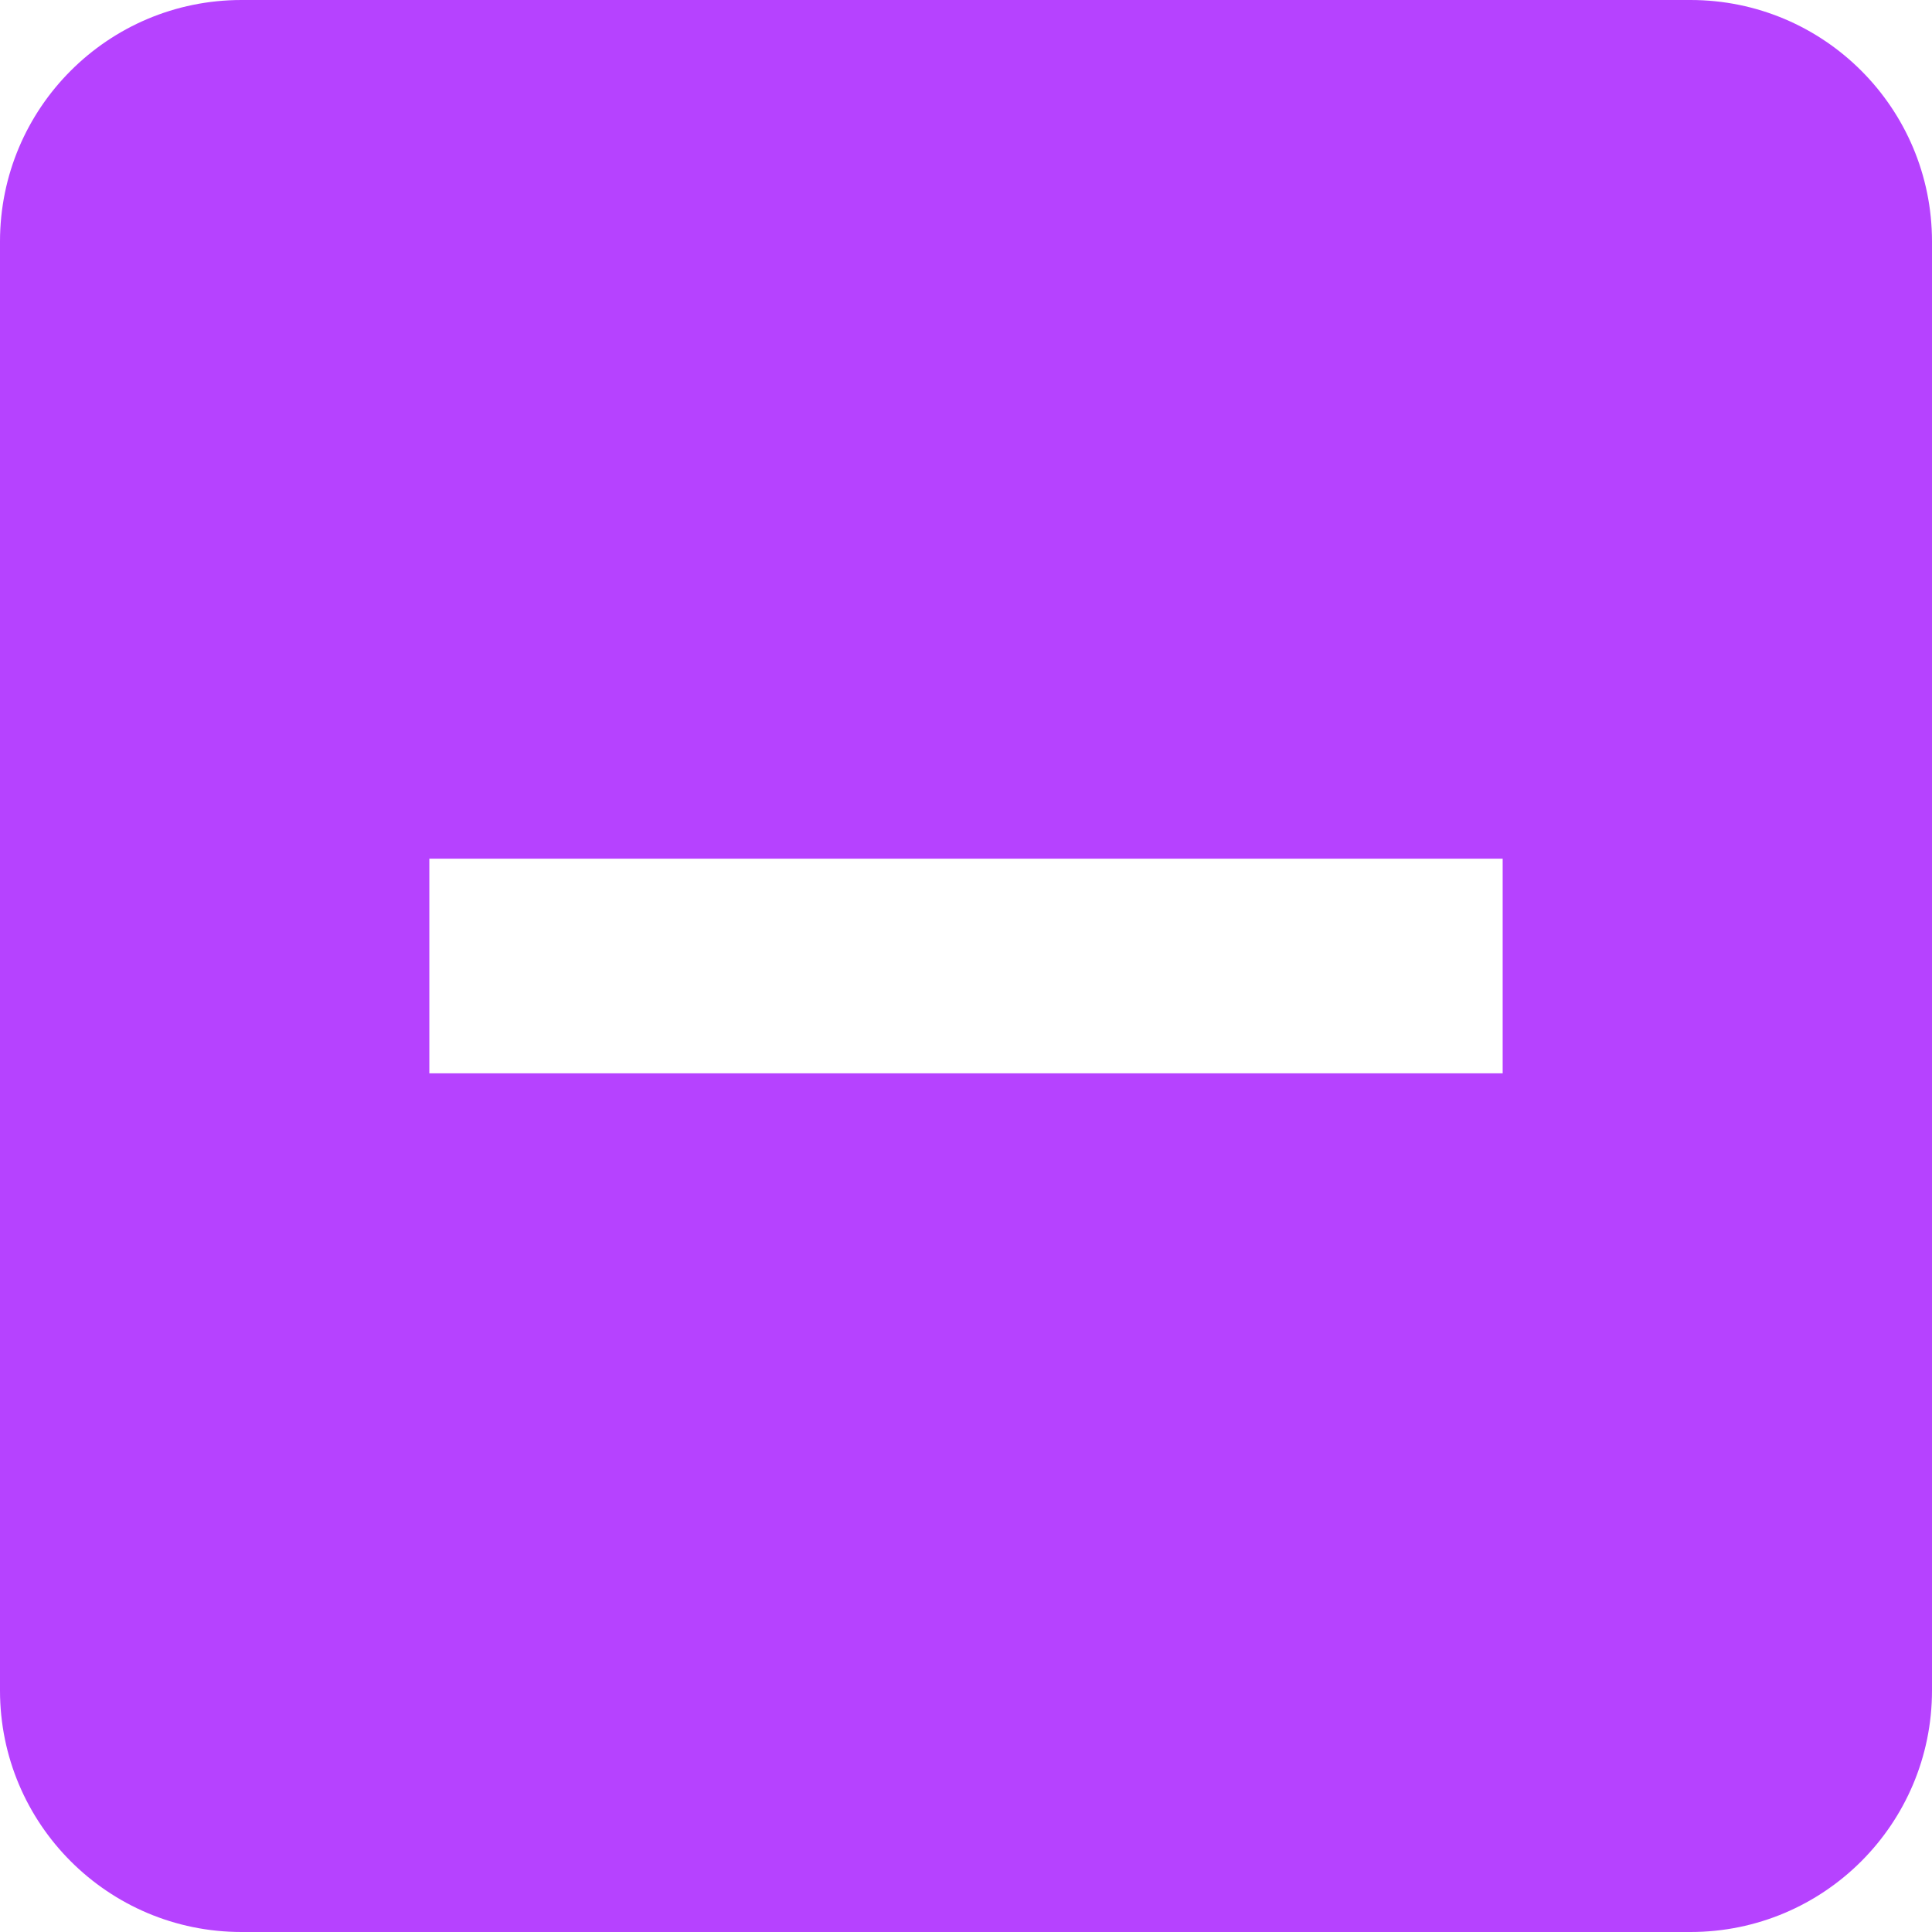
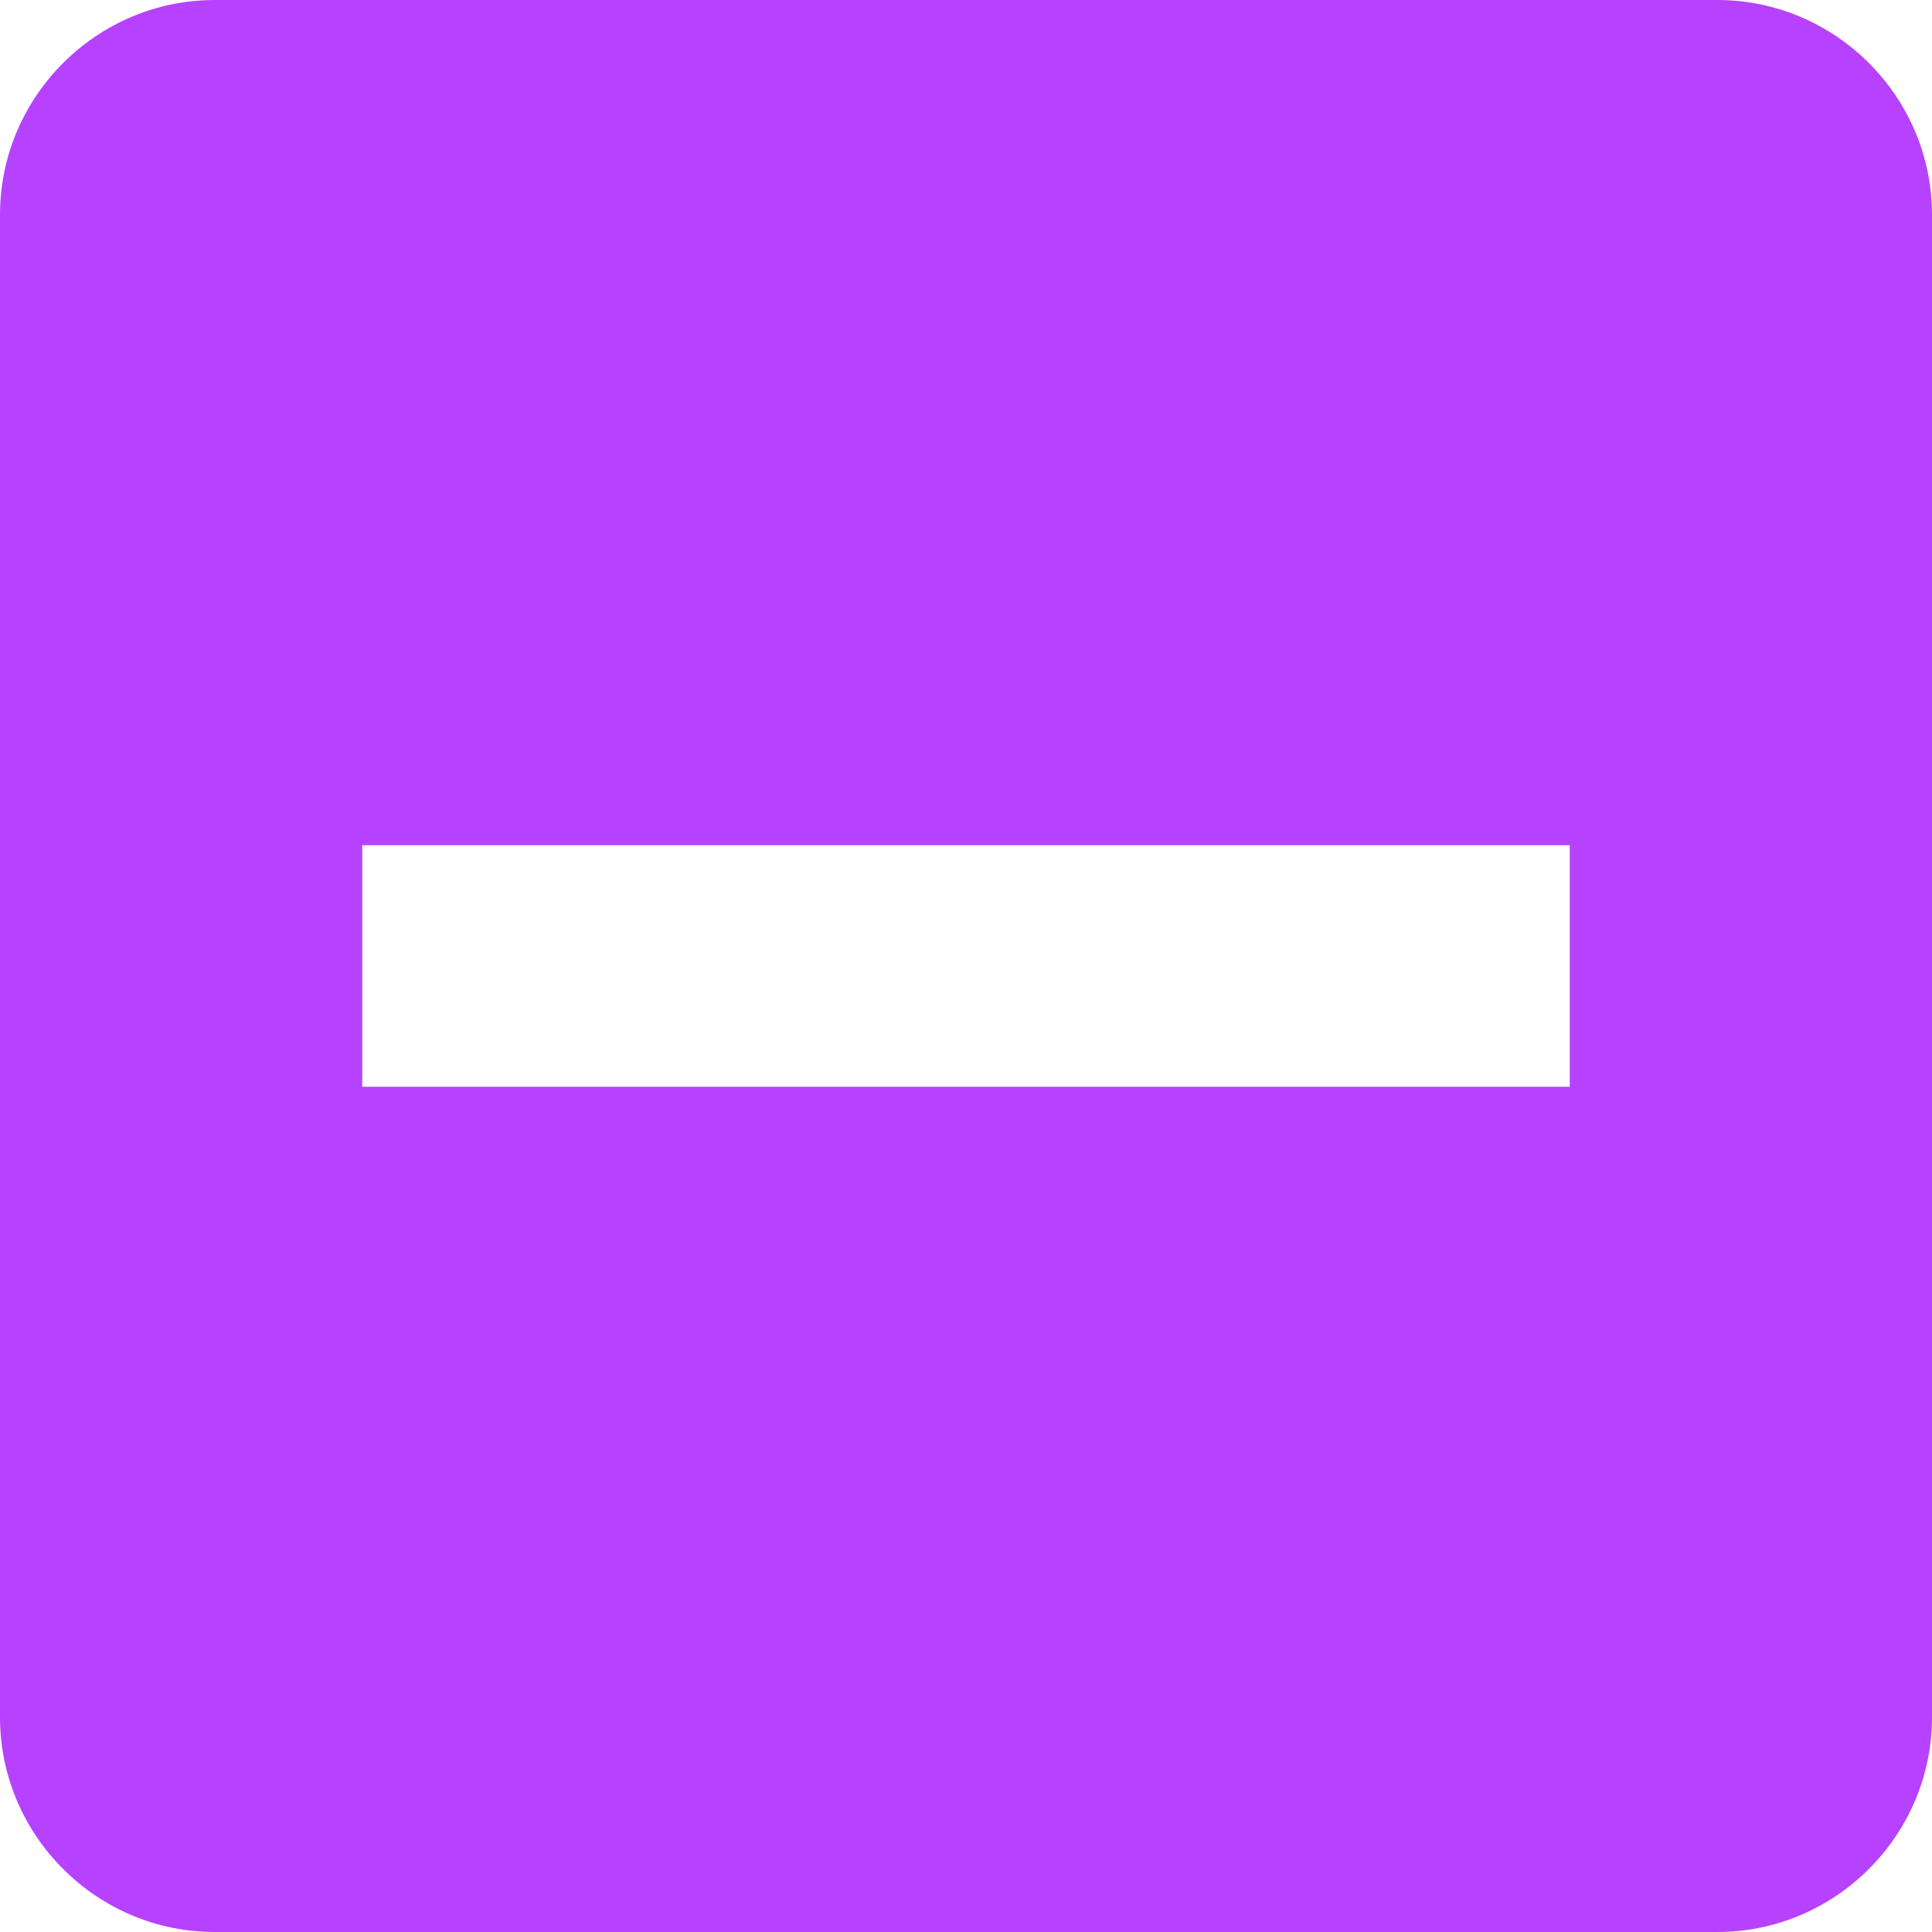
- <svg xmlns="http://www.w3.org/2000/svg" width="18" height="18" viewBox="0 0 18 18" version="1.1" id="svg4">
+ <svg xmlns="http://www.w3.org/2000/svg" height="16" viewBox="0 0 16 16" width="16" version="1.1" id="svg4" style="fill:#000000">
  <defs id="defs8" />
-   <path d="M 2.25,0 C 1.007,0 0,1.007 0,2.25 v 13.5 C 0,16.993 1.007,18 2.25,18 h 13.5 C 16.993,18 18,16.993 18,15.75 V 2.25 C 18,1.007 16.993,0 15.75,0 Z M 4,8 h 10 v 2 H 4 Z" id="path2" style="fill:#b642ff;fill-opacity:1;stroke-width:1.125" />
+   <path d="M 14.222,0 H 1.778 C 0.8,0 0,0.8 0,1.778 V 14.222 C 0,15.2 0.8,16 1.778,16 H 14.222 C 15.2,16 16,15.2 16,14.222 V 1.778 C 16,0.8 15.2,0 14.222,0 Z M 13,9 H 3 V 7 h 10 z" id="path2" style="fill:#b642ff;fill-opacity:1;stroke-width:0.889" />
</svg>
